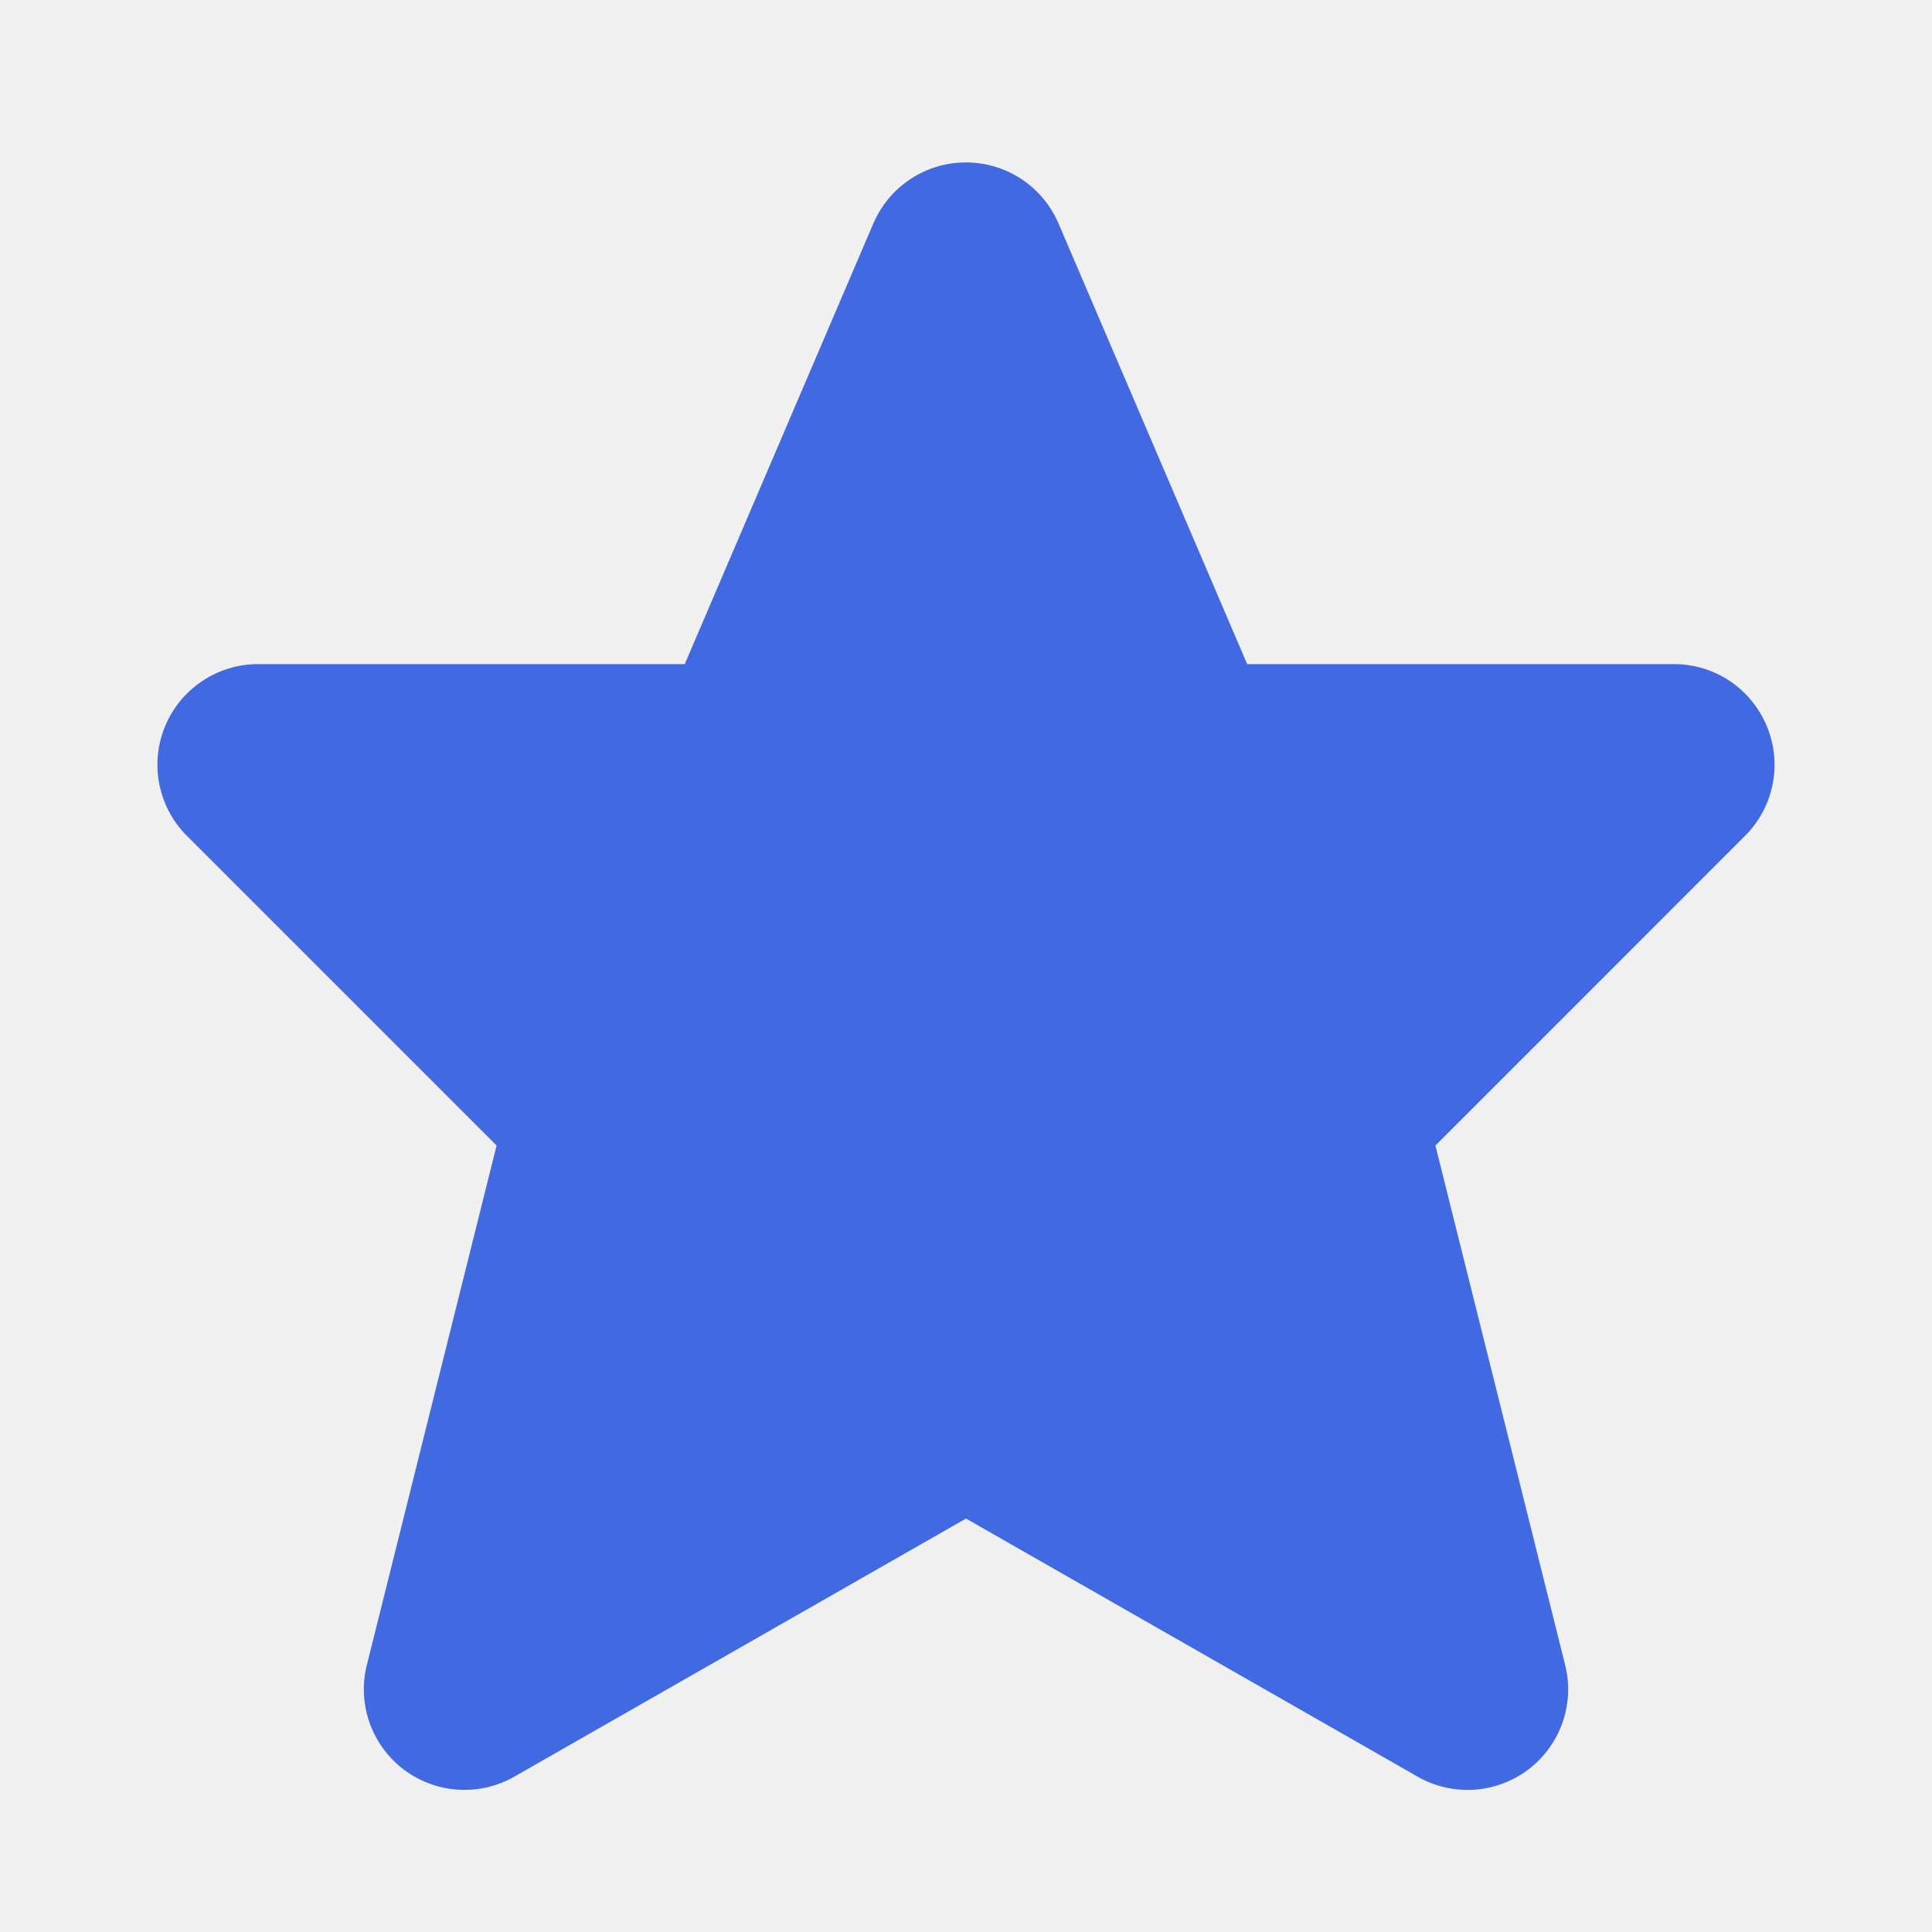
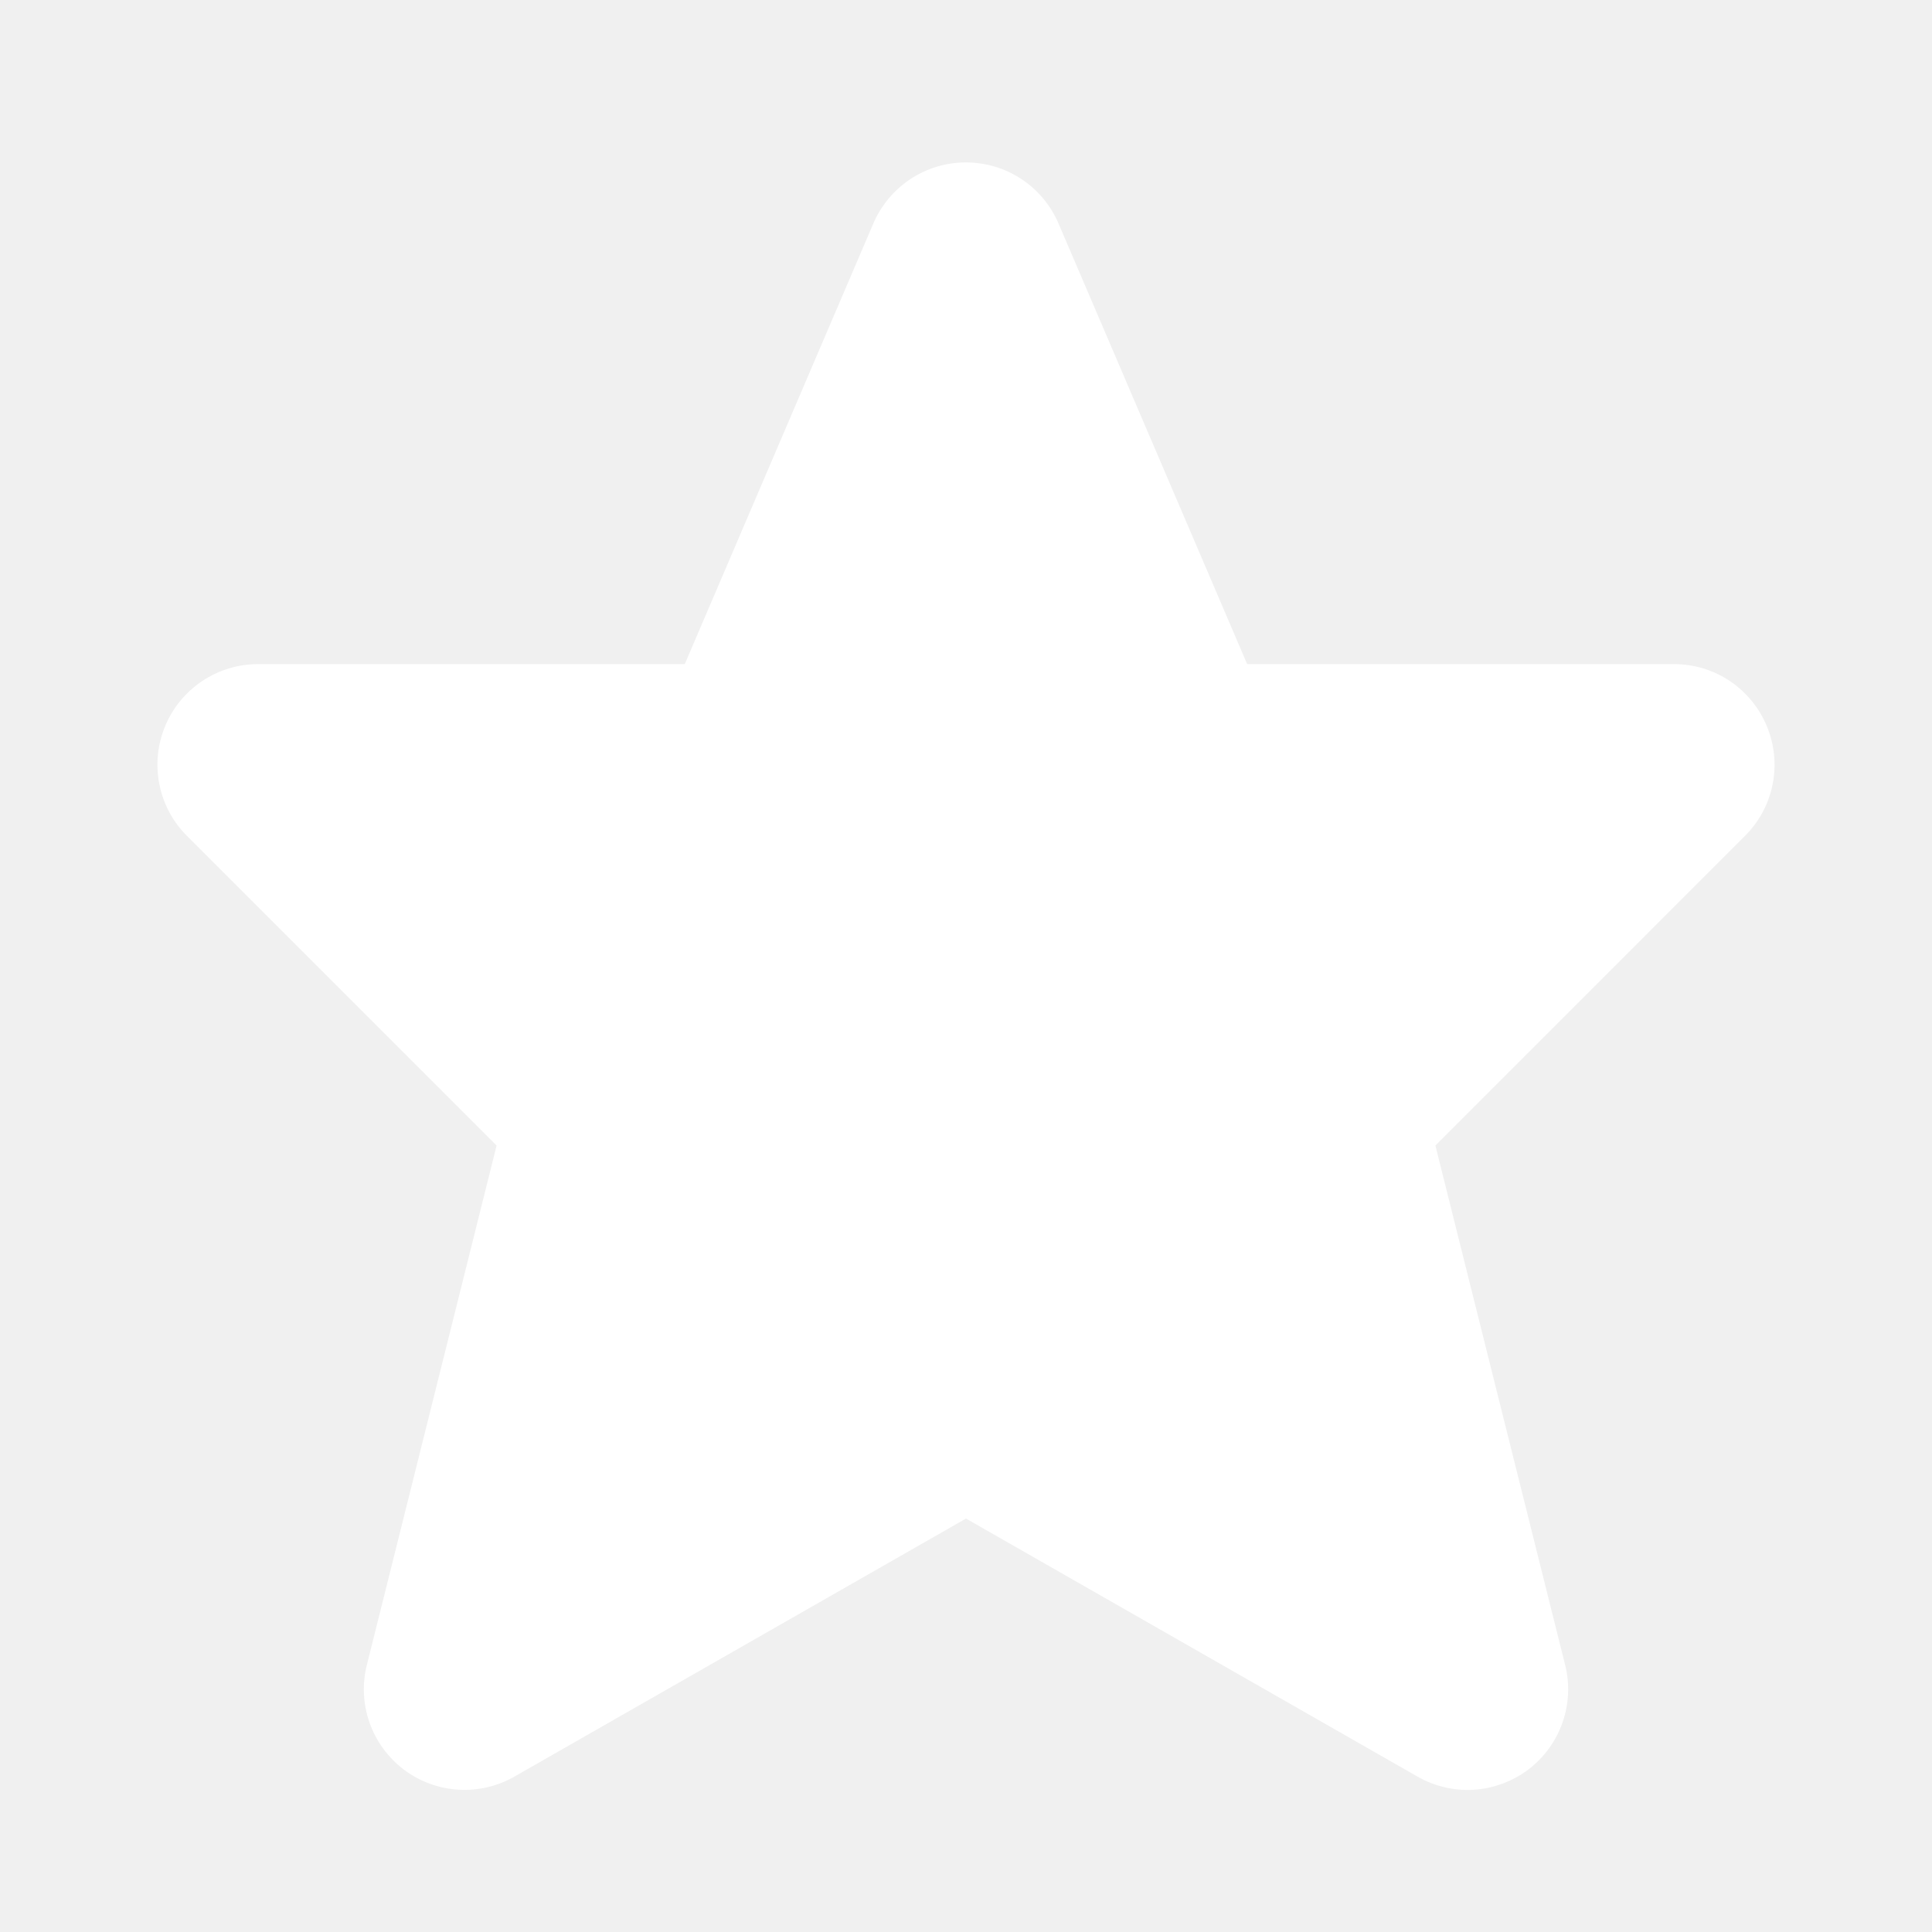
<svg xmlns="http://www.w3.org/2000/svg" width="28" height="28" viewBox="0 0 28 28" fill="none">
-   <path d="M25.606 10.524C25.496 10.258 25.309 10.03 25.069 9.869C24.829 9.709 24.547 9.624 24.259 9.625H18.075L15.341 3.239C15.228 2.976 15.041 2.752 14.803 2.595C14.564 2.437 14.284 2.354 13.999 2.354C13.713 2.354 13.434 2.437 13.195 2.595C12.957 2.752 12.77 2.976 12.657 3.239L9.924 9.625H3.74C3.452 9.625 3.17 9.71 2.93 9.871C2.69 10.031 2.503 10.258 2.393 10.525C2.282 10.792 2.253 11.085 2.31 11.368C2.366 11.651 2.505 11.911 2.709 12.114L7.197 16.602L5.317 24.129C5.247 24.406 5.261 24.698 5.356 24.967C5.451 25.236 5.623 25.472 5.851 25.645C6.079 25.817 6.352 25.919 6.637 25.937C6.923 25.956 7.207 25.89 7.455 25.748L14 22.008L20.546 25.749C20.794 25.891 21.079 25.956 21.364 25.938C21.649 25.919 21.922 25.817 22.15 25.645C22.378 25.472 22.549 25.236 22.644 24.967C22.739 24.697 22.753 24.406 22.683 24.129L20.803 16.602L25.29 12.114C25.494 11.911 25.634 11.651 25.69 11.368C25.747 11.084 25.717 10.791 25.606 10.524Z" fill="#4169E1" />
+   <path d="M25.606 10.524C25.496 10.258 25.309 10.03 25.069 9.869C24.829 9.709 24.547 9.624 24.259 9.625H18.075L15.341 3.239C15.228 2.976 15.041 2.752 14.803 2.595C14.564 2.437 14.284 2.354 13.999 2.354C13.713 2.354 13.434 2.437 13.195 2.595C12.957 2.752 12.77 2.976 12.657 3.239L9.924 9.625H3.74C3.452 9.625 3.17 9.71 2.93 9.871C2.69 10.031 2.503 10.258 2.393 10.525C2.282 10.792 2.253 11.085 2.31 11.368C2.366 11.651 2.505 11.911 2.709 12.114L7.197 16.602L5.317 24.129C5.247 24.406 5.261 24.698 5.356 24.967C5.451 25.236 5.623 25.472 5.851 25.645C6.079 25.817 6.352 25.919 6.637 25.937C6.923 25.956 7.207 25.89 7.455 25.748L14 22.008L20.546 25.749C20.794 25.891 21.079 25.956 21.364 25.938C21.649 25.919 21.922 25.817 22.15 25.645C22.378 25.472 22.549 25.236 22.644 24.967C22.739 24.697 22.753 24.406 22.683 24.129L20.803 16.602L25.29 12.114C25.494 11.911 25.634 11.651 25.69 11.368C25.747 11.084 25.717 10.791 25.606 10.524Z" fill="#FFFFFF" />
</svg>
